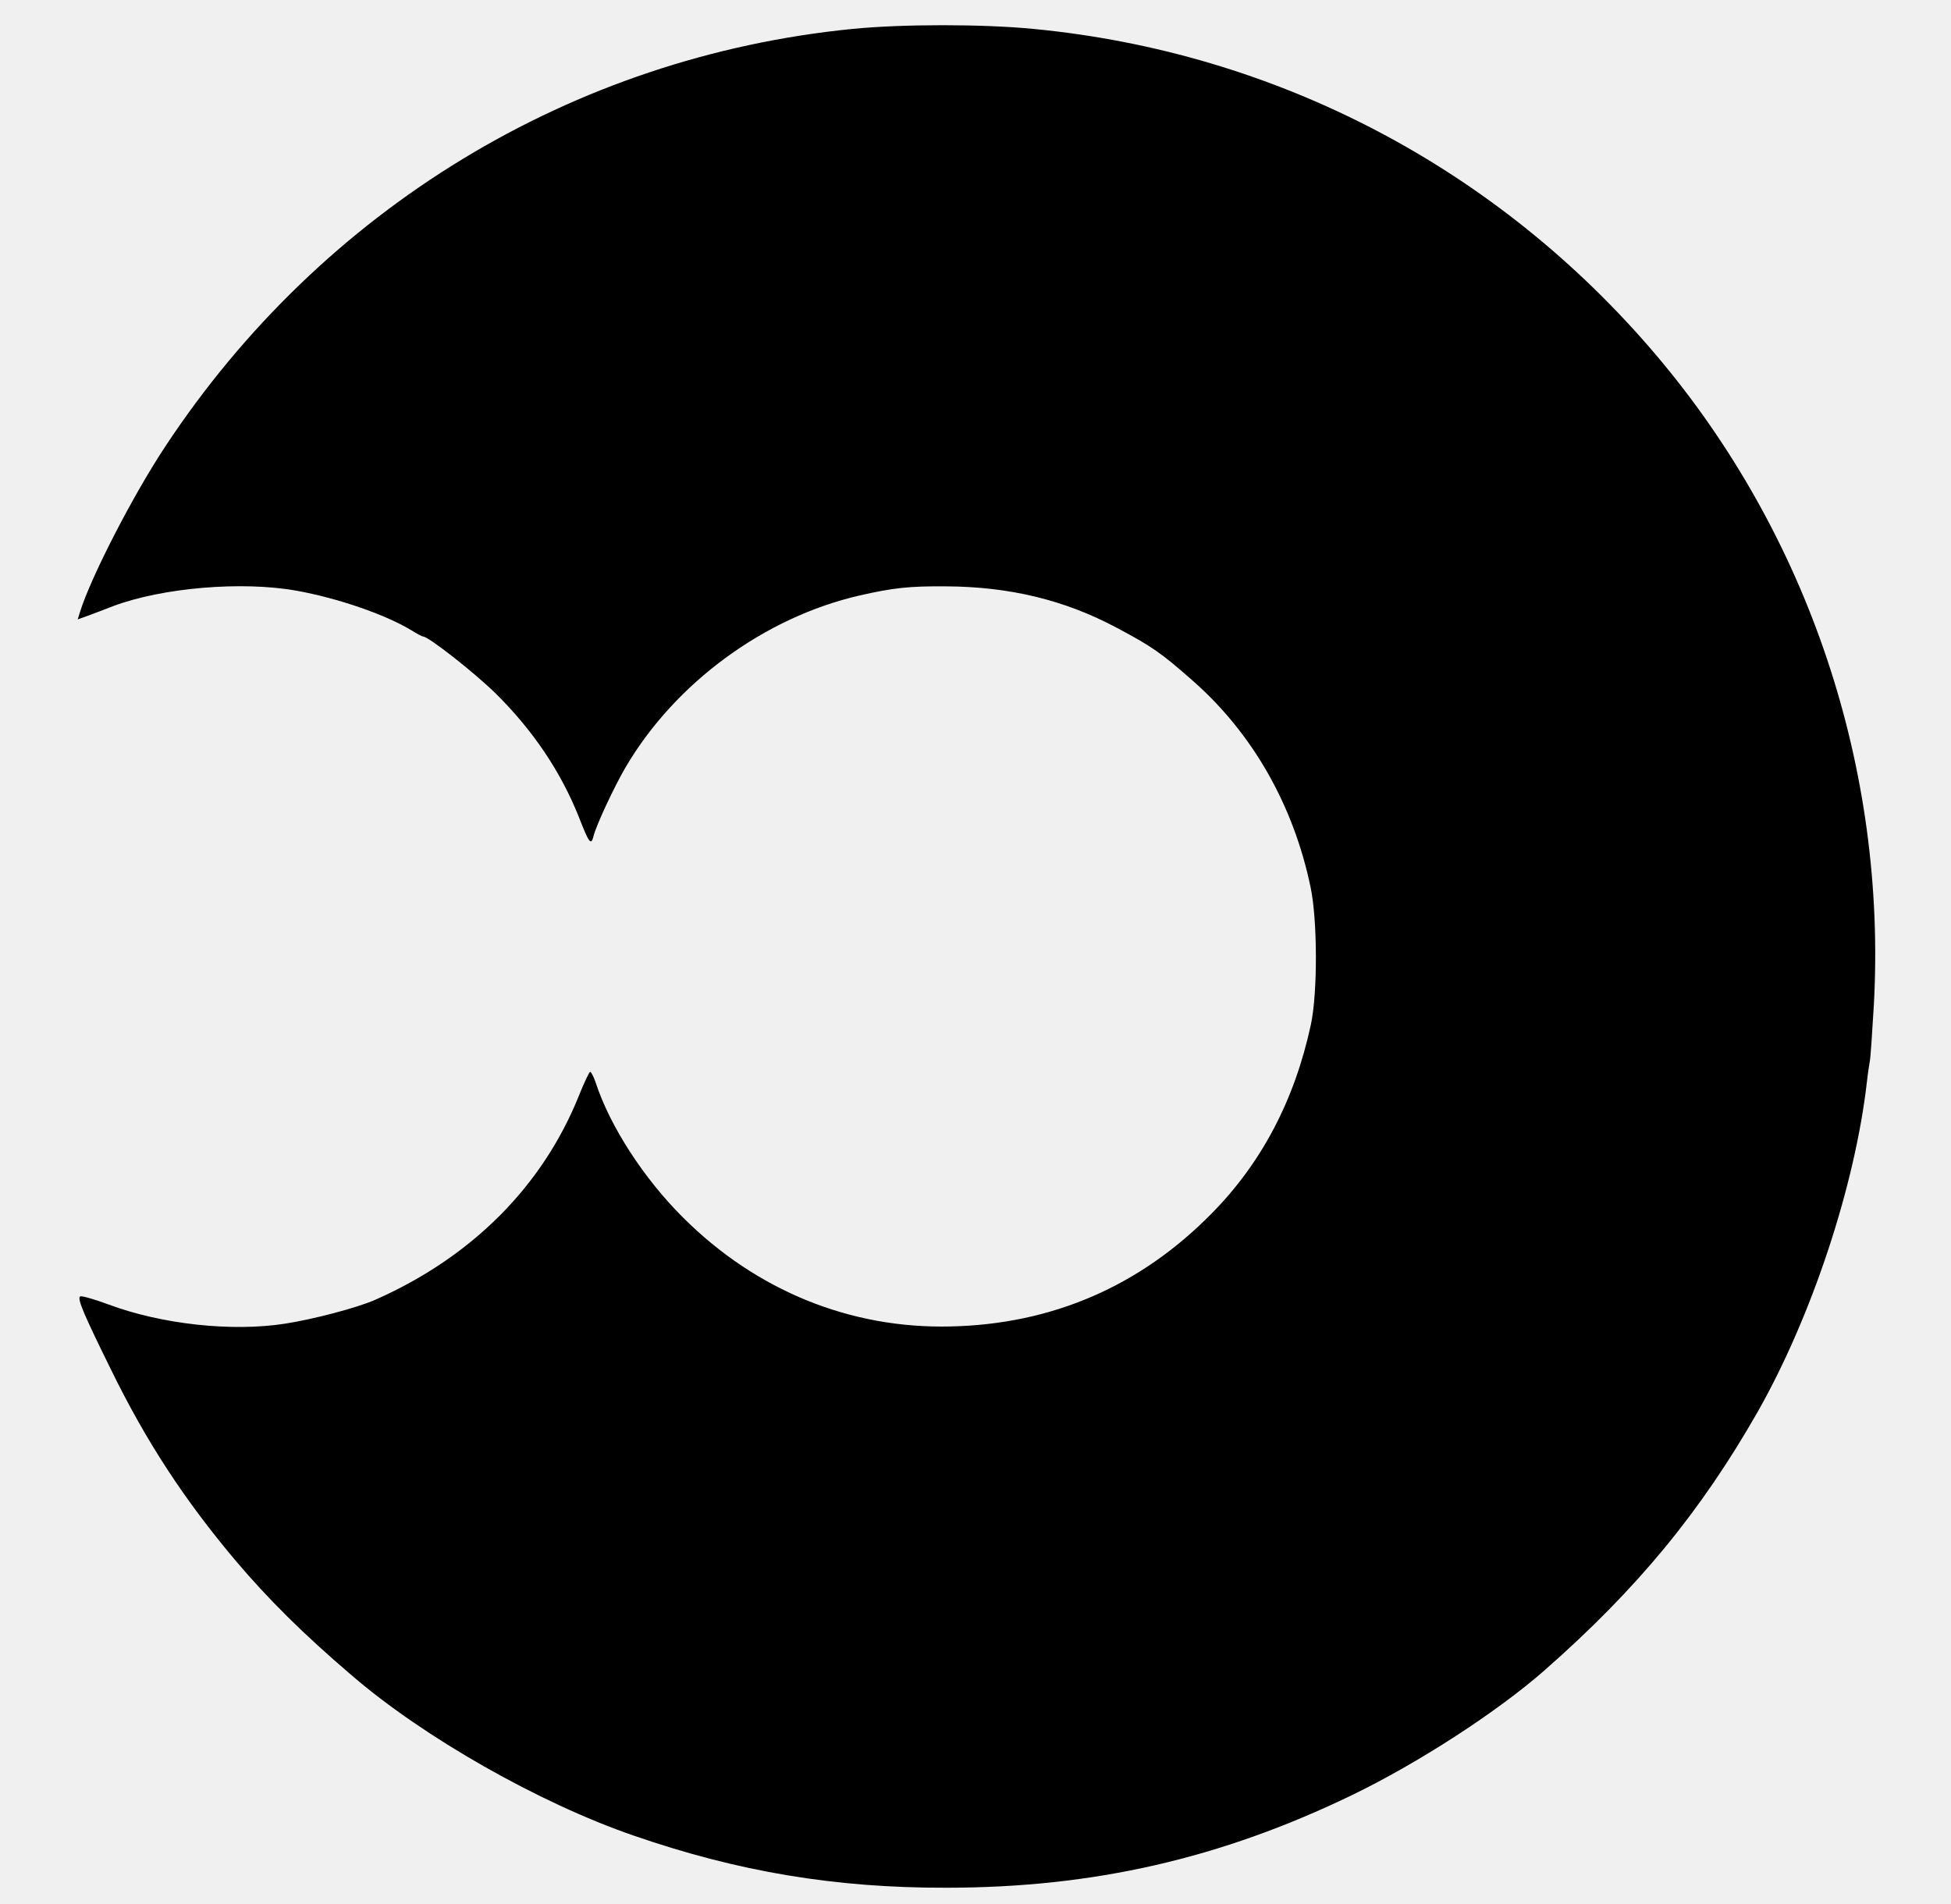
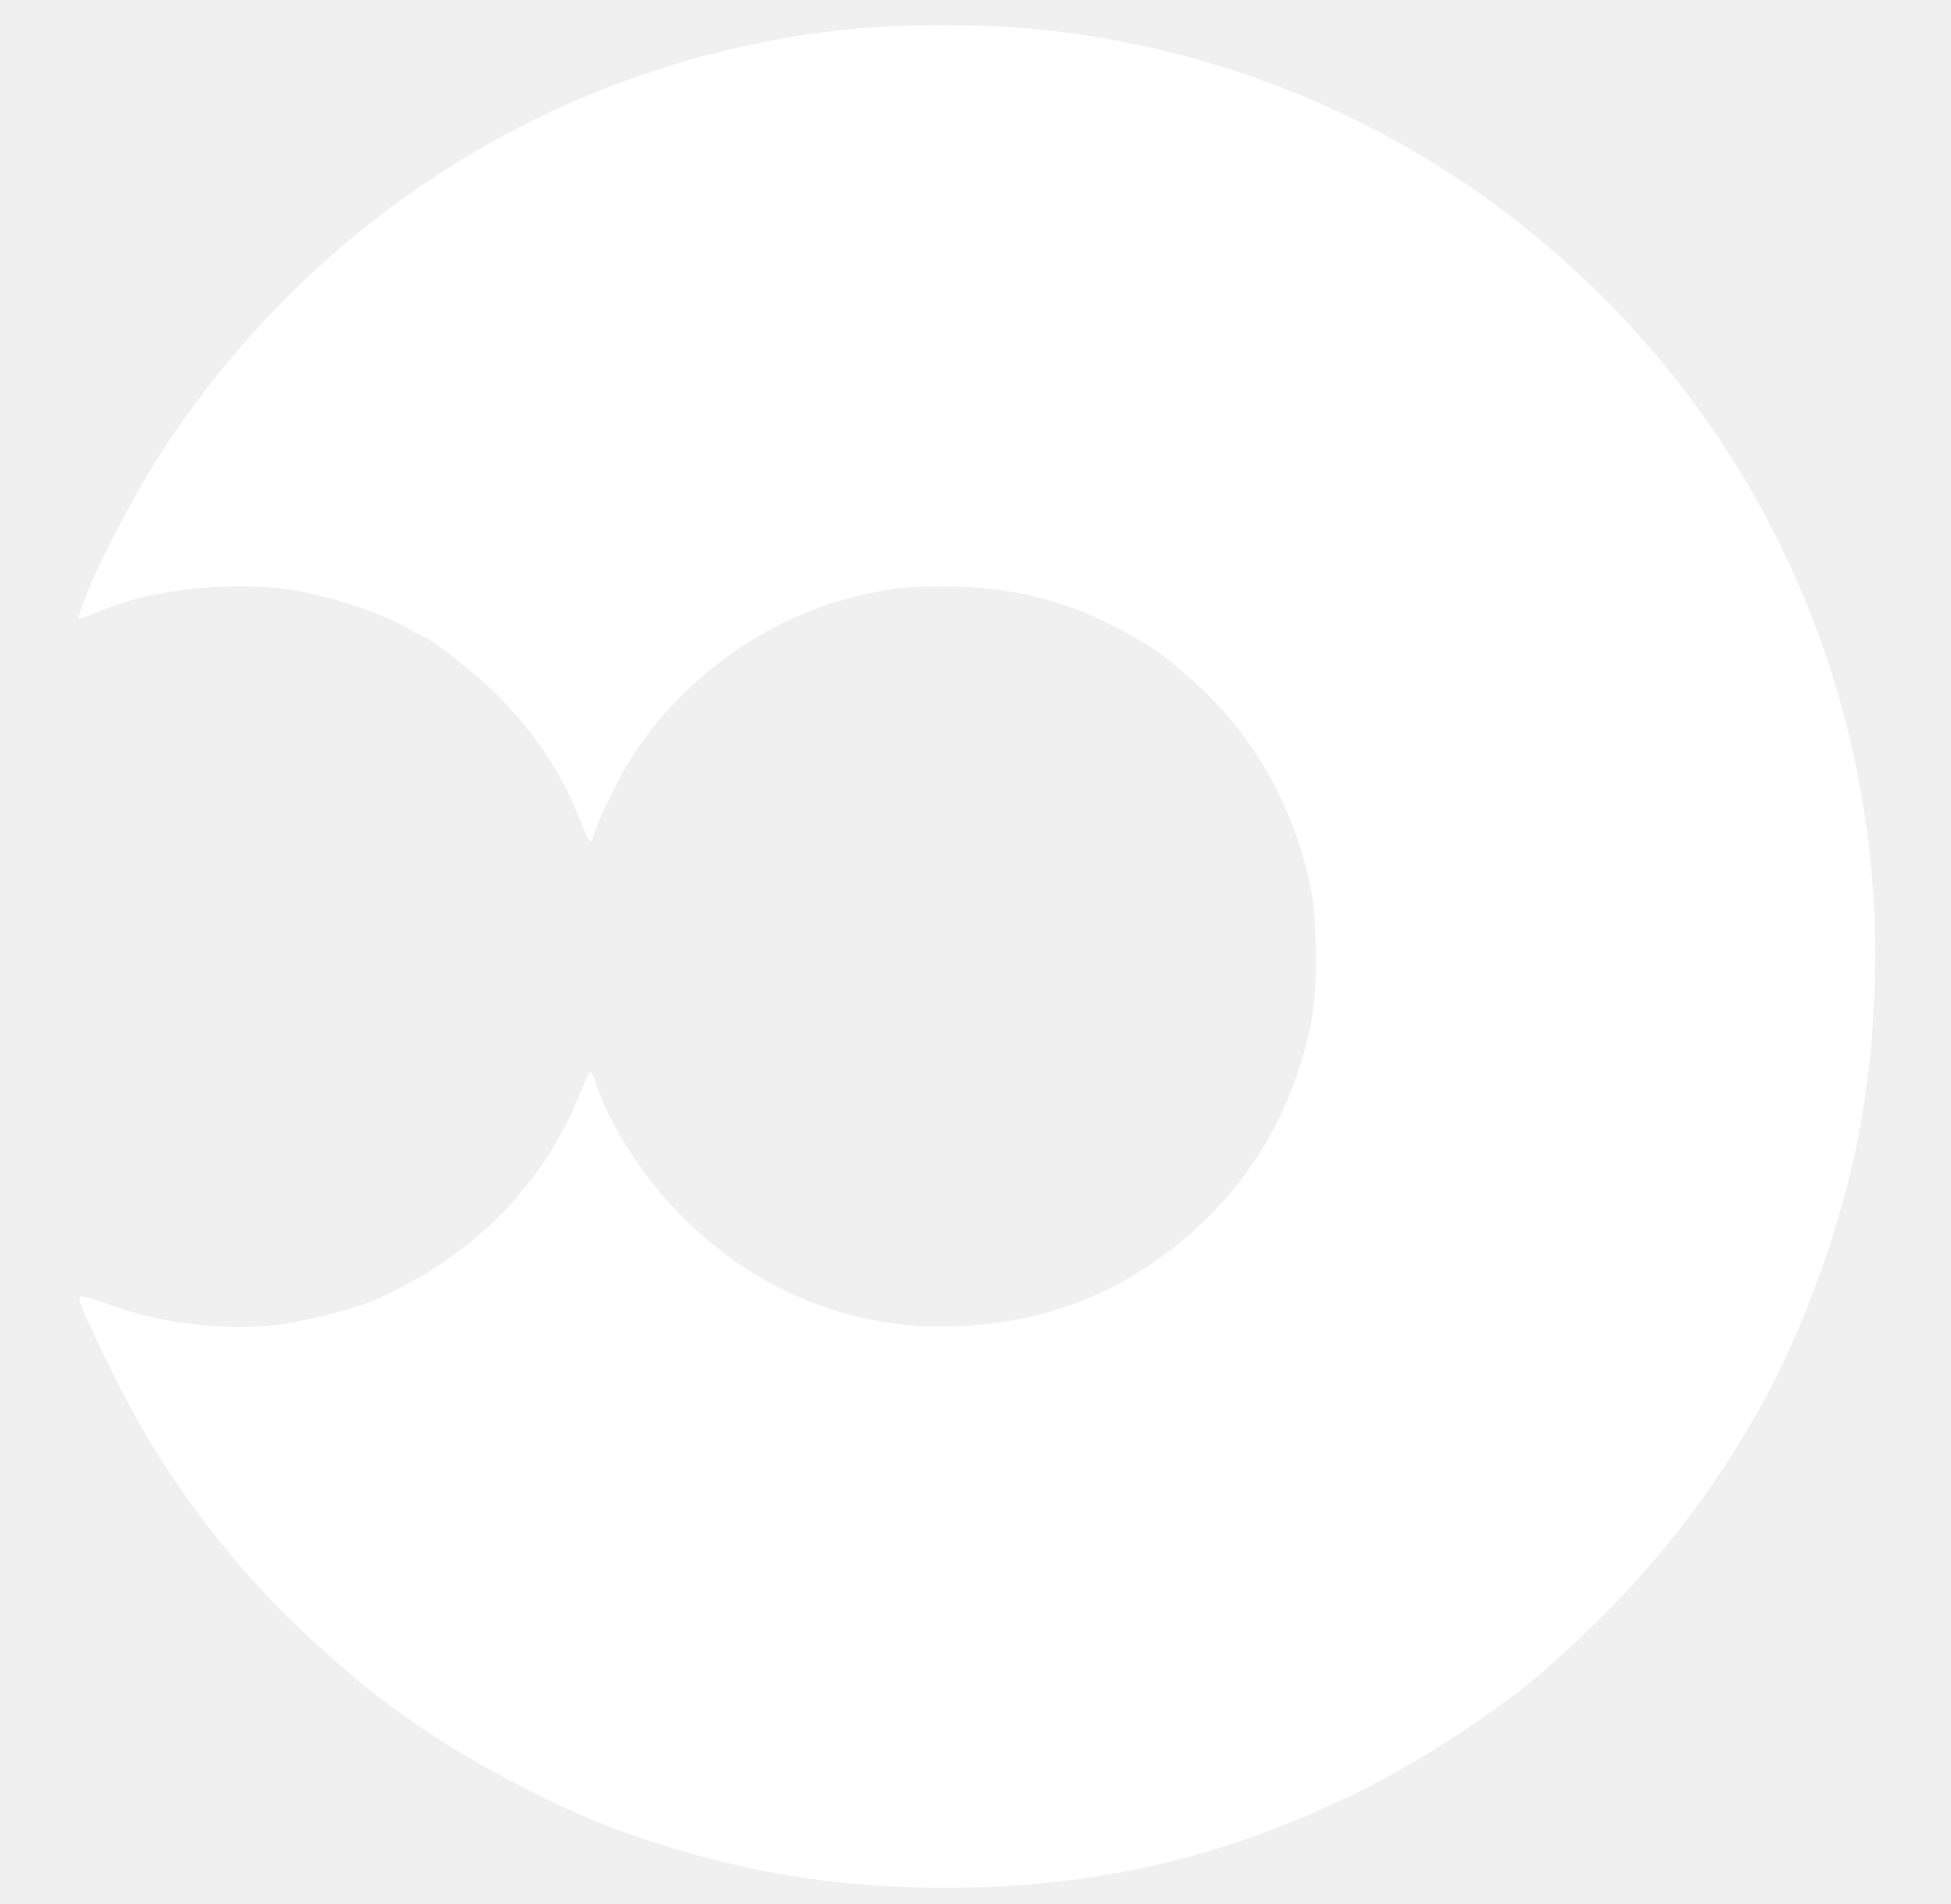
<svg xmlns="http://www.w3.org/2000/svg" version="1.0" width="708pt" height="691pt" viewBox="0 0 708 691" preserveAspectRatio="xMidYMid meet">
-   <g transform="translate(0,691) scale(0.1,-0.1)" fill="#000000" stroke="none">
+   <g transform="translate(0,691) scale(0.1,-0.1)" fill="#ffffff" stroke="none">
    <path d="M3093 6805 c-1016 -101 -1924 -653 -2493 -1515 -119 -180 -271 -476 -310 -602 l-8 -26 36 13 c21 8 62 23 92 35 178 67 468 92 667 56 150 -27 323 -87 415 -143 21 -13 40 -23 43 -23 20 0 185 -130 262 -205 136 -134 238 -285 304 -451 37 -95 44 -104 53 -68 10 40 75 179 116 249 180 307 505 545 850 624 123 28 181 34 312 33 230 -1 430 -49 618 -149 132 -70 163 -92 279 -194 216 -190 365 -451 427 -749 25 -118 26 -382 1 -499 -59 -273 -178 -501 -361 -686 -259 -263 -578 -401 -946 -409 -364 -9 -705 130 -970 394 -144 143 -267 333 -319 493 -7 20 -16 37 -19 37 -4 0 -22 -39 -41 -86 -132 -329 -389 -587 -741 -742 -64 -28 -222 -70 -326 -86 -194 -30 -448 -2 -641 70 -51 19 -97 32 -102 29 -12 -7 13 -65 111 -264 129 -264 267 -474 453 -695 117 -138 244 -265 421 -416 261 -225 681 -464 1024 -582 379 -131 731 -190 1134 -189 534 0 996 106 1472 336 240 116 527 302 699 453 337 296 567 576 774 939 196 346 353 820 396 1198 3 28 8 60 10 71 3 12 9 105 15 206 47 858 -237 1706 -789 2358 -575 679 -1377 1100 -2260 1185 -185 18 -476 18 -658 0z" />
  </g>
</svg>
